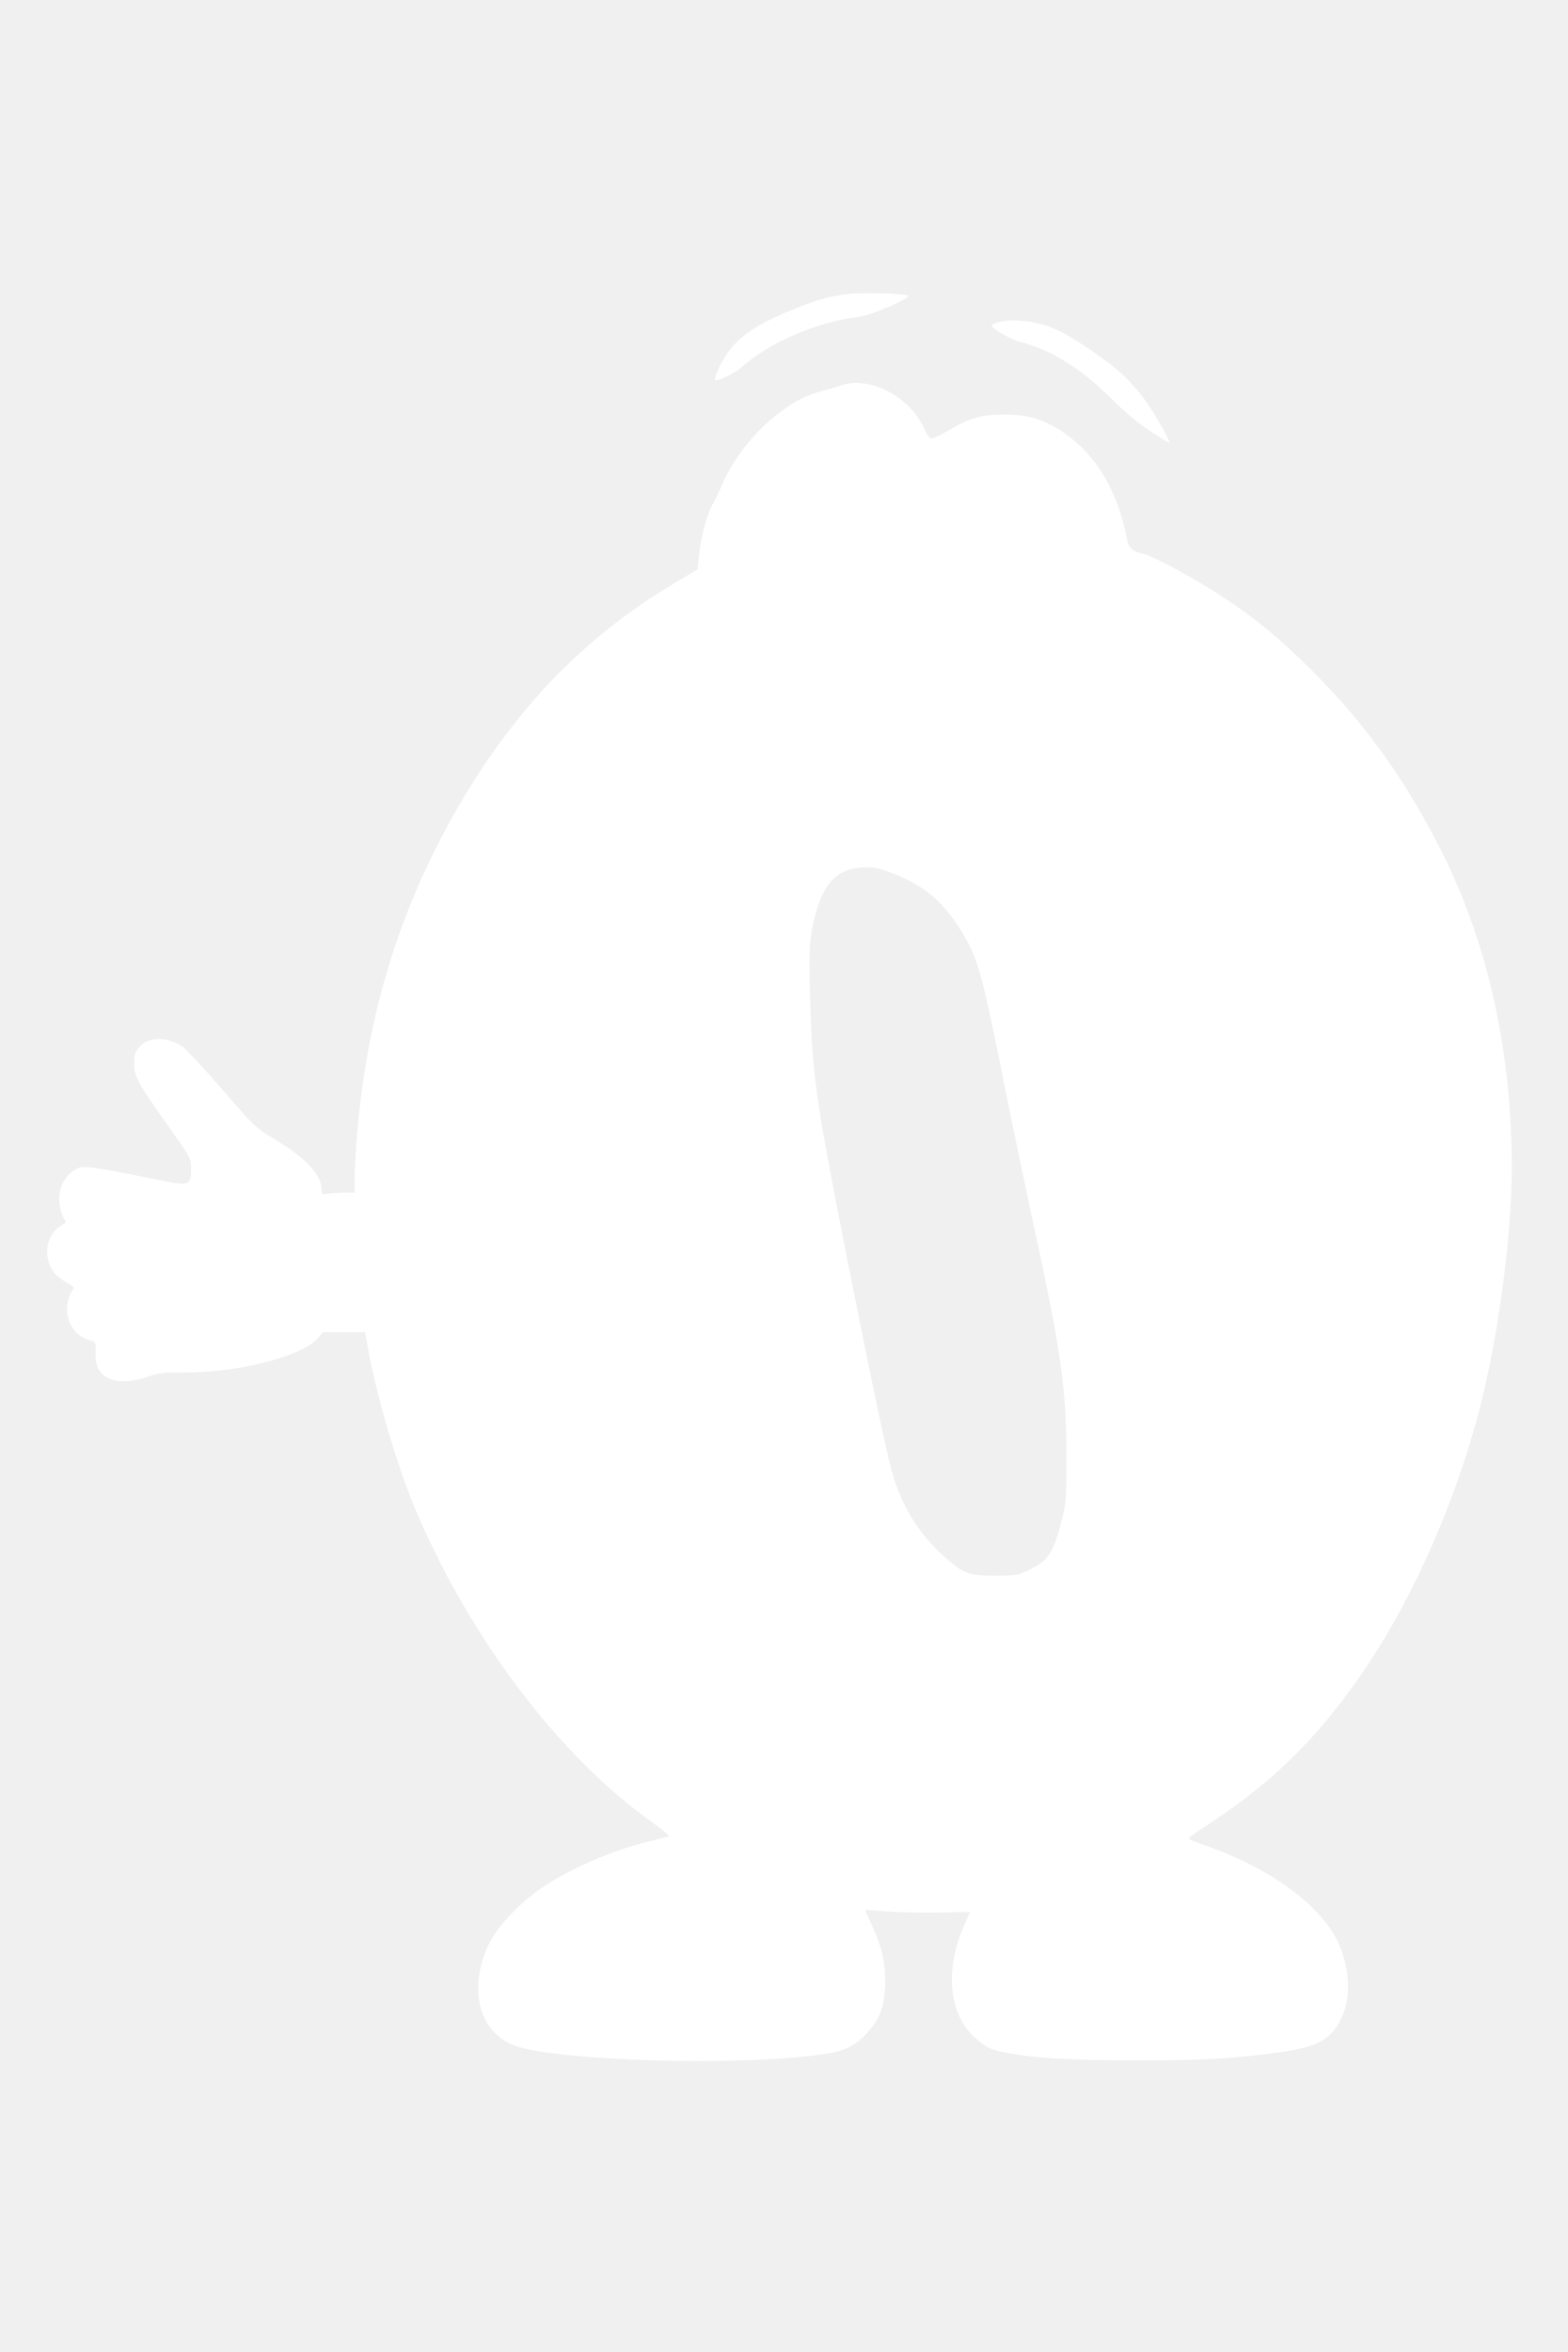
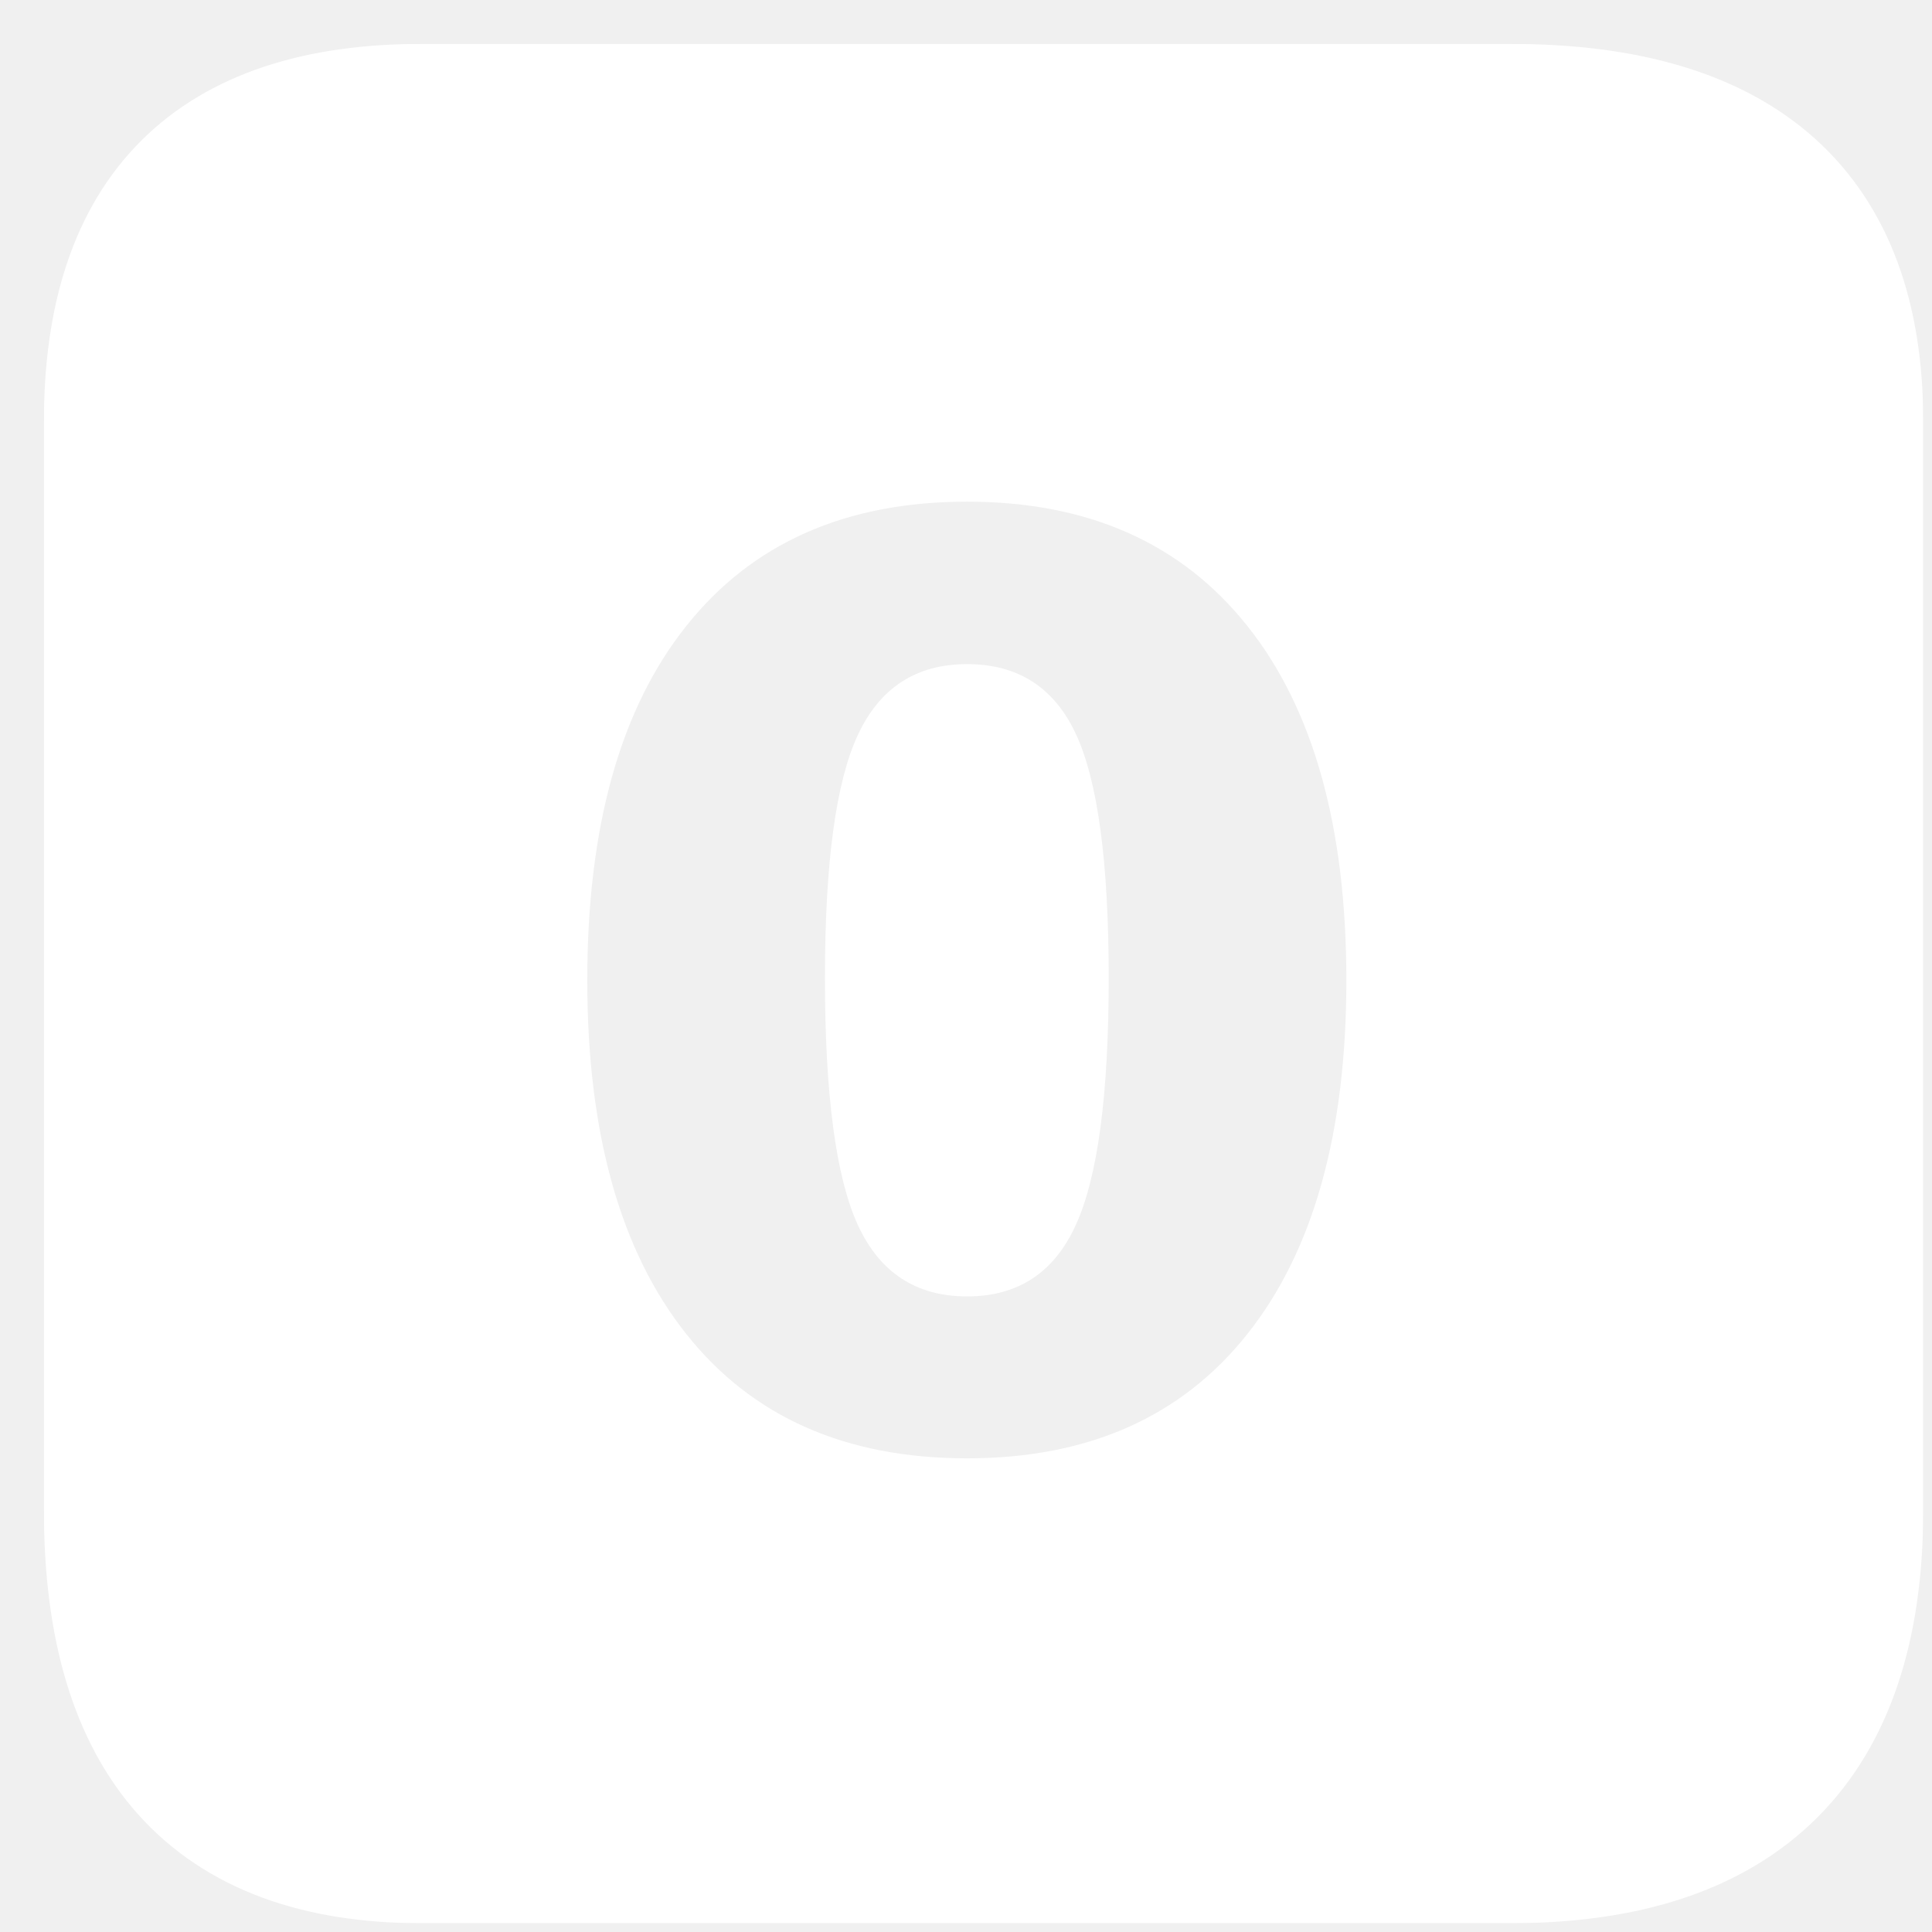
- <svg xmlns="http://www.w3.org/2000/svg" version="1.0" width="853pt" height="1280pt" viewBox="0 0 853 1280" preserveAspectRatio="xMidYMid meet">
-   <g transform="translate(0,1280) scale(0.1,-0.1)" fill="#ffffff" stroke="none">
-     <path d="M4606 11199 c-109 -15 -179 -36 -330 -100 -154 -66 -237 -121 -302 -201 -39 -47 -91 -155 -80 -166 9 -9 111 40 141 68 145 133 409 247 635 275 74 9 299 106 271 117 -34 12 -262 17 -335 7z" />
-     <path d="M5451 11050 c-25 -5 -48 -13 -53 -18 -12 -12 97 -77 152 -92 174 -44 334 -144 504 -314 69 -69 144 -131 206 -172 54 -35 101 -64 105 -64 10 0 -71 146 -120 215 -85 120 -161 191 -313 293 -105 71 -169 107 -226 126 -86 30 -187 40 -255 26z" />
-     <path d="M4590 10706 c-25 -8 -76 -23 -115 -34 -88 -24 -142 -51 -227 -114 -131 -96 -255 -250 -314 -388 -17 -41 -43 -95 -58 -120 -29 -52 -62 -180 -72 -280 l-6 -68 -137 -82 c-456 -272 -823 -643 -1119 -1130 -355 -586 -549 -1201 -602 -1910 -5 -74 -10 -165 -10 -202 l0 -68 -52 0 c-29 0 -70 -3 -90 -6 -36 -6 -38 -5 -38 22 0 81 -83 170 -255 274 -104 62 -109 67 -286 272 -100 115 -197 220 -217 233 -86 56 -186 54 -236 -6 -21 -25 -26 -41 -26 -85 0 -72 19 -107 179 -333 131 -184 131 -184 131 -241 0 -83 -14 -93 -105 -75 -503 99 -484 97 -536 62 -53 -35 -82 -99 -76 -170 3 -32 13 -69 22 -83 9 -14 15 -27 13 -28 -2 -1 -15 -10 -30 -19 -78 -49 -95 -167 -36 -250 11 -15 42 -40 69 -56 41 -23 47 -30 35 -40 -8 -7 -19 -34 -26 -60 -22 -93 28 -188 112 -213 41 -12 41 -11 38 -80 -4 -133 117 -181 295 -117 50 18 80 21 180 20 293 -4 647 86 735 186 l29 33 114 0 114 0 17 -92 c47 -263 163 -653 261 -882 302 -706 785 -1340 1294 -1700 53 -37 87 -68 80 -70 -8 -3 -60 -16 -117 -30 -196 -49 -417 -145 -572 -249 -115 -77 -239 -207 -284 -297 -117 -238 -67 -472 118 -556 203 -92 1289 -123 1725 -49 97 17 149 44 210 110 68 74 94 142 99 256 5 115 -16 213 -73 332 -20 44 -35 80 -33 82 2 1 55 -2 118 -7 63 -5 190 -8 283 -6 92 2 167 3 167 2 0 -1 -14 -33 -31 -71 -109 -243 -85 -487 61 -615 61 -54 83 -64 181 -82 152 -28 359 -39 699 -39 348 -1 537 10 775 44 209 30 279 68 336 185 53 107 48 261 -12 402 -86 199 -353 402 -694 526 -55 20 -108 40 -118 44 -14 6 5 22 87 75 373 242 628 497 881 877 250 376 468 869 599 1355 105 389 184 960 185 1340 2 631 -128 1225 -380 1727 -195 388 -413 694 -703 984 -181 181 -310 288 -502 413 -135 90 -370 216 -415 225 -56 10 -86 33 -93 73 -48 266 -168 469 -351 592 -104 70 -195 96 -325 95 -121 0 -189 -21 -310 -94 -38 -23 -76 -40 -84 -37 -8 3 -25 31 -39 61 -76 166 -287 277 -437 232z m282 -2664 c163 -65 264 -152 362 -311 86 -141 108 -216 212 -731 52 -261 133 -648 179 -861 148 -675 180 -901 180 -1259 0 -248 -1 -258 -29 -365 -44 -171 -71 -211 -181 -262 -55 -26 -69 -28 -180 -28 -149 0 -176 12 -293 120 -119 111 -200 240 -256 407 -28 82 -110 469 -245 1148 -180 908 -198 1032 -211 1448 -9 286 -5 352 30 480 49 180 127 250 277 252 48 0 81 -8 155 -38z" />
+ <svg xmlns="http://www.w3.org/2000/svg" enable-background="new 0 0 55 55" height="55px" version="1.1" viewBox="0 0 55 55" width="55px" x="0px" xml:space="preserve" y="0px">
+   <g display="block" id="stock-xo_1_">
+     <defs>
+       <mask id="Mask" maskUnits="userSpaceOnUse" x="0" y="0" width="55" height="55">
+         <path d="M 3 3 L 53 3 L 53 53 L 3 53 z" stroke-width="3.5" fill="white" stroke="white" />
+         <text x="15" y="41" font-size="36" font-family="Bitstream Vera Sans" font-weight="bold" fill="black" stroke="none">0</text>
+       </mask>
+     </defs>
+     <path d="M 3 12 Q 3 3 12 3 L 43 3 Q 53 3 53 12 L 53 43 Q 53 53 43 53 L 12 53 Q 3 53 3 43 z" fill="#FFFFFF" stroke="#FFFFFF" stroke-width="3.5" mask="url(#Mask)" />
  </g>
</svg>
